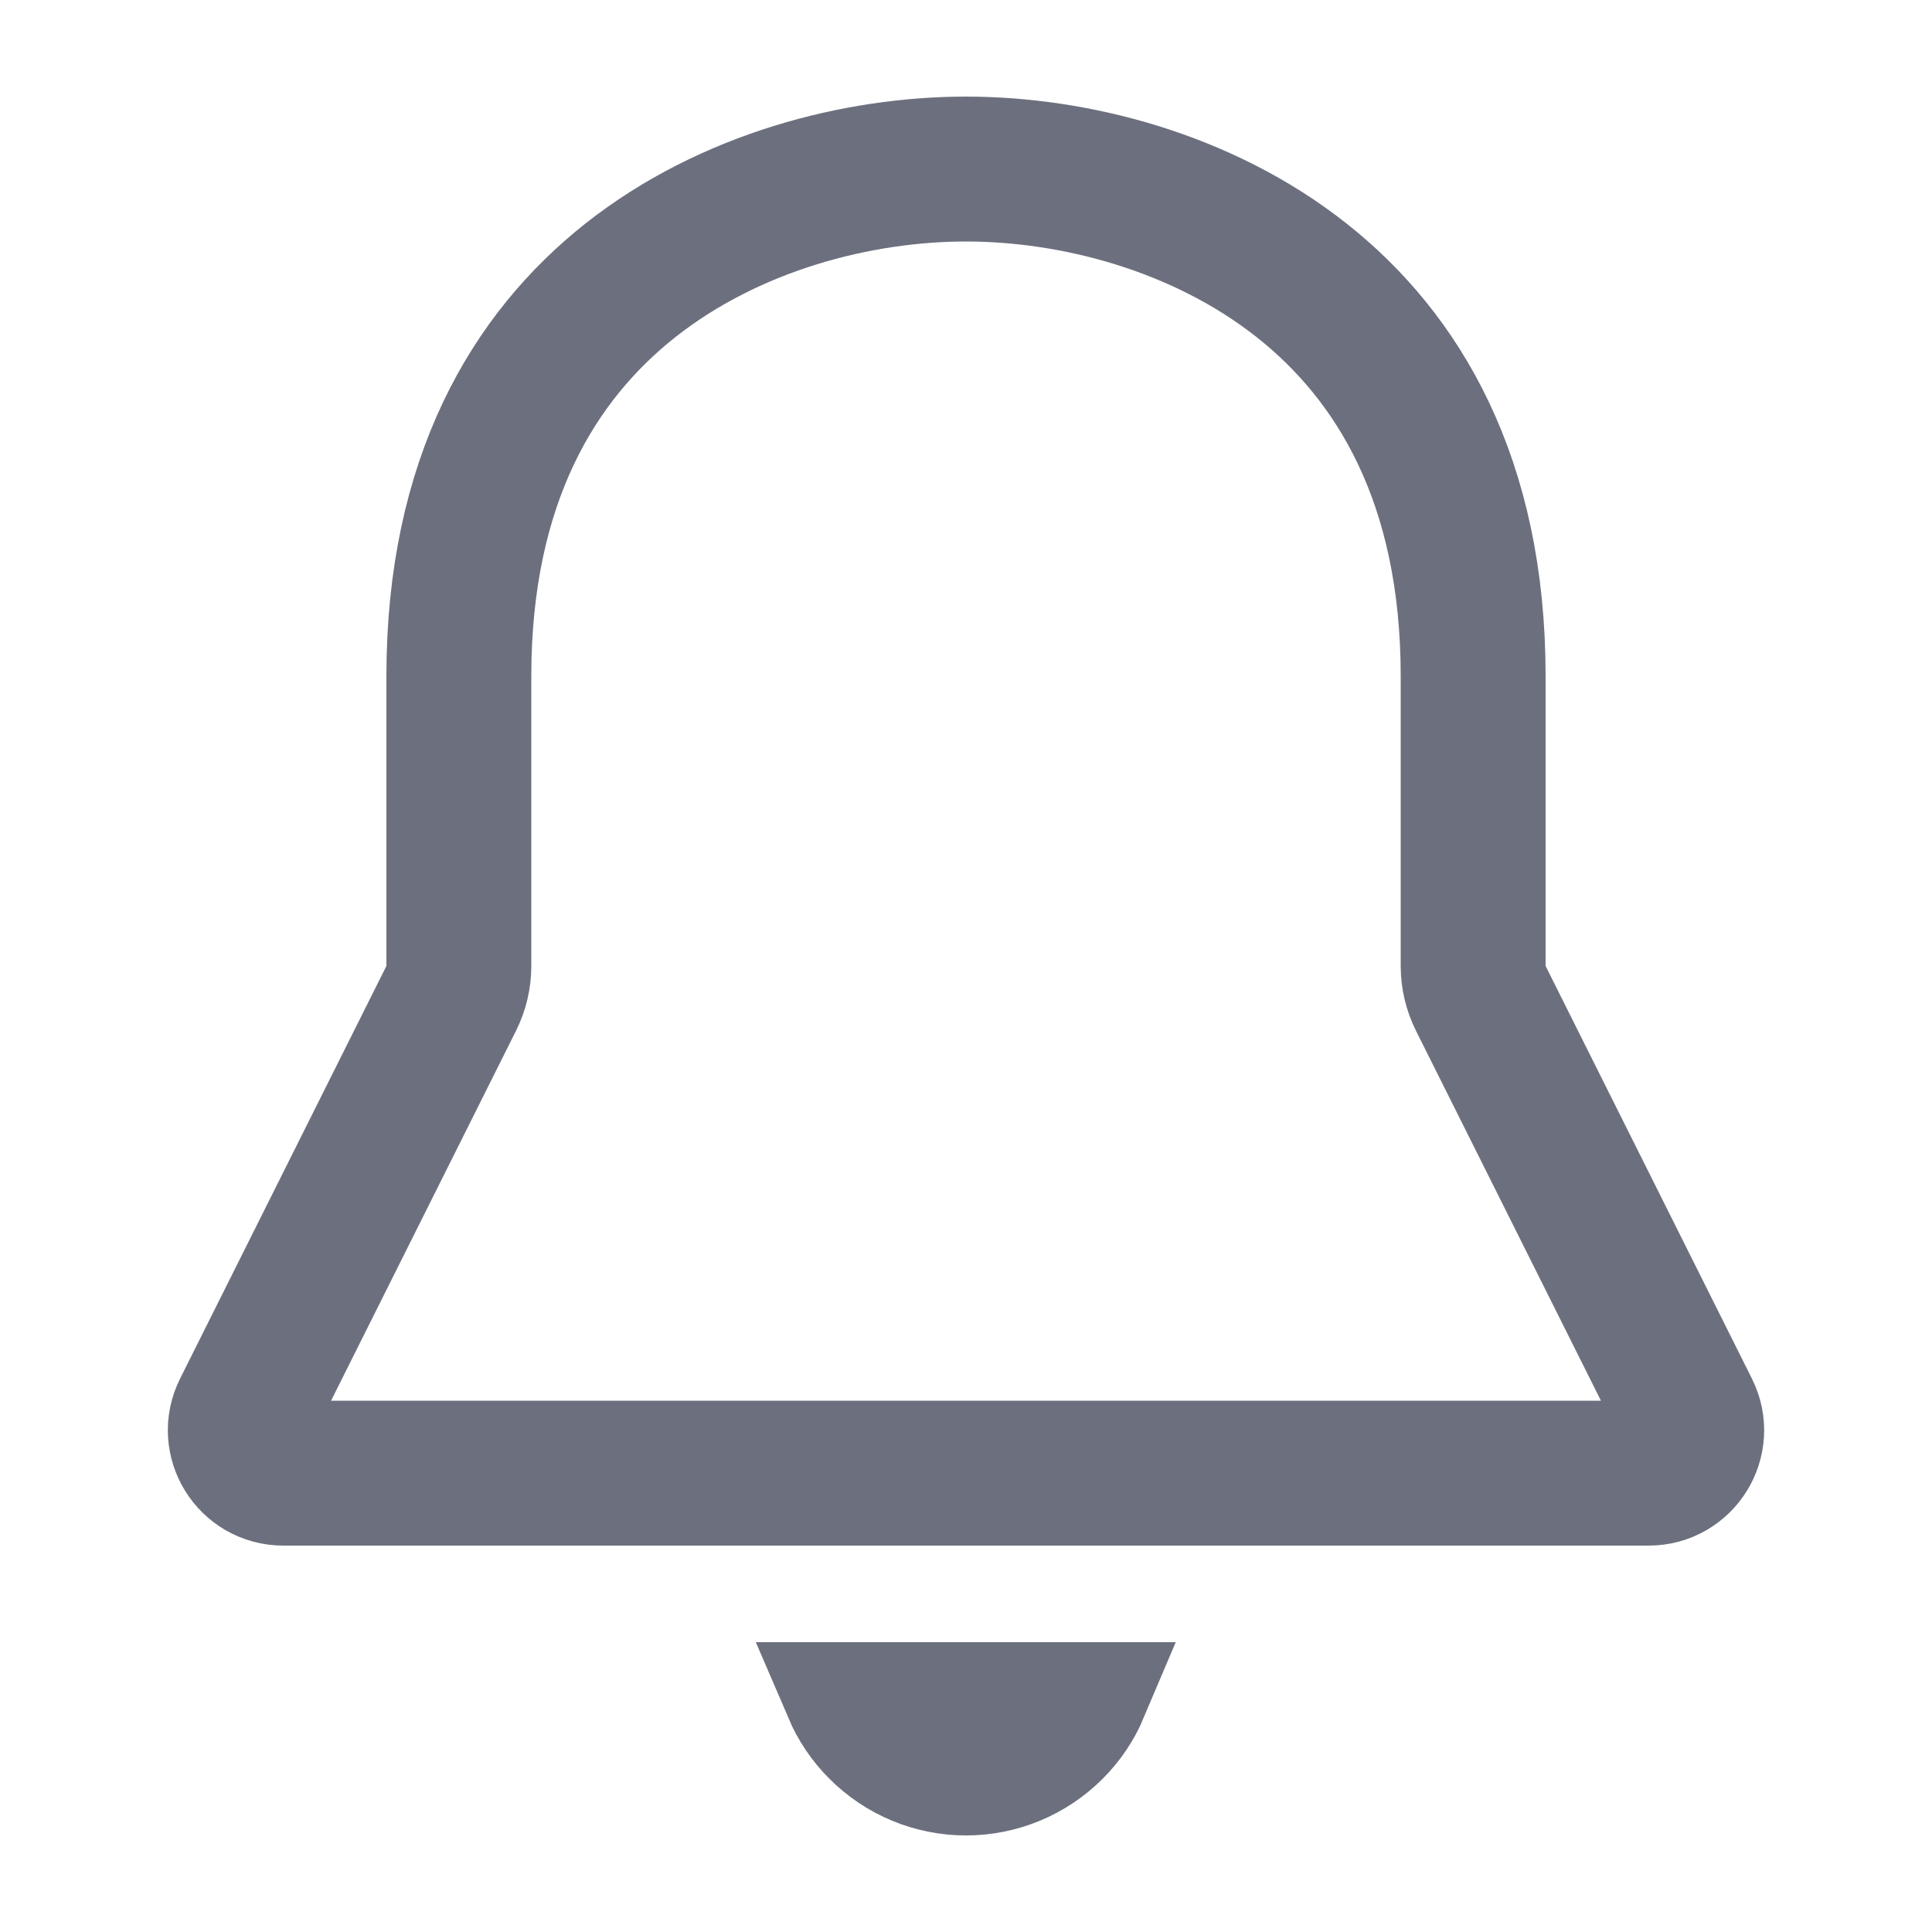
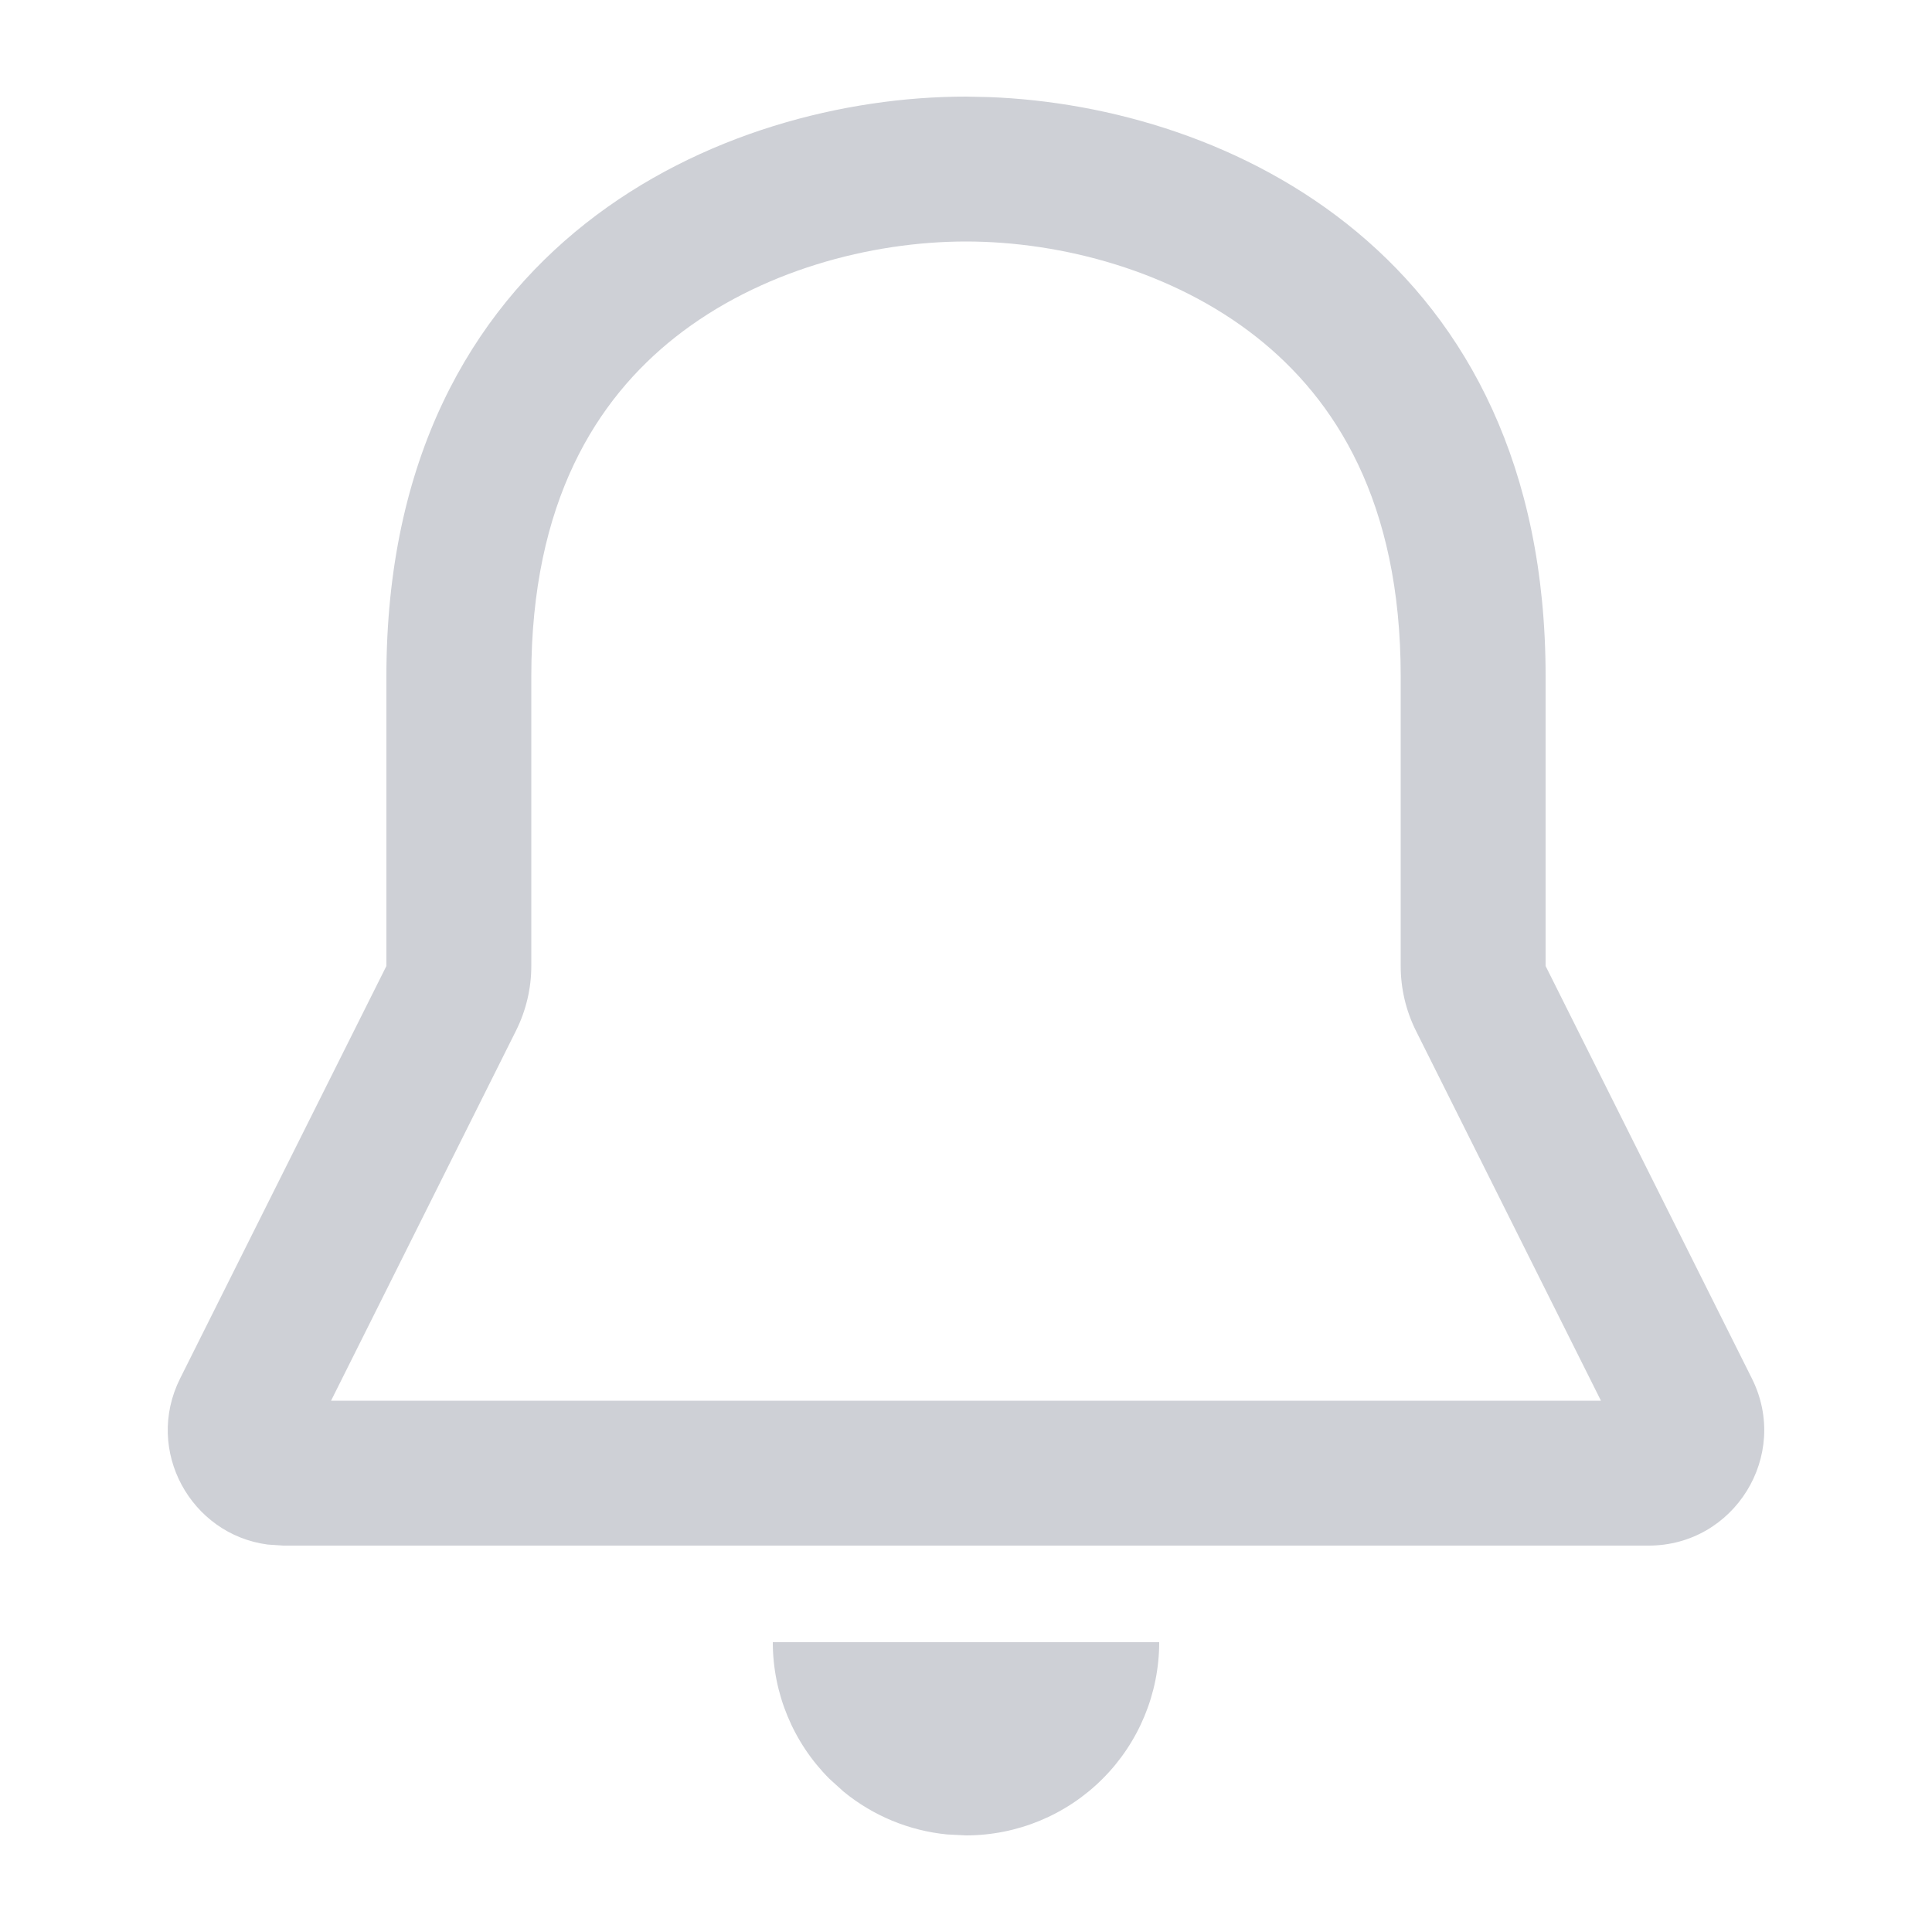
<svg xmlns="http://www.w3.org/2000/svg" width="20" height="20" viewBox="0 0 20 20" fill="none">
-   <path d="M8.677 17.562H11.323C11.252 17.73 11.148 17.885 11.017 18.016C10.747 18.286 10.381 18.438 10 18.438C9.619 18.438 9.253 18.286 8.984 18.016C8.852 17.885 8.749 17.73 8.677 17.562Z" stroke="#6C707E" stroke-width="1.125" />
-   <path d="M4.671 10.335C4.723 10.231 4.75 10.116 4.75 10V7C4.75 4.971 5.527 3.691 6.527 2.901C7.556 2.089 8.882 1.75 10 1.75C11.118 1.75 12.444 2.089 13.473 2.901C14.473 3.691 15.25 4.971 15.25 7V10C15.25 10.116 15.277 10.231 15.329 10.335L17.465 14.607C17.613 14.902 17.398 15.25 17.067 15.25H2.933C2.602 15.25 2.387 14.902 2.535 14.607L4.671 10.335Z" stroke="#6C707E" stroke-width="1.5" stroke-linejoin="round" />
+   <path fill-rule="evenodd" clip-rule="evenodd" d="M12 17C12 17.53 11.789 18.039 11.414 18.414C11.039 18.789 10.53 19 10 19L9.803 18.99C9.41 18.951 9.038 18.797 8.733 18.547L8.586 18.414C8.211 18.039 8 17.53 8 17H12ZM10.237 1.005C12.715 1.097 16 2.641 16 7V10L18.136 14.271C18.533 15.066 17.954 16 17.067 16H2.933L2.77 15.989C1.976 15.884 1.492 15.016 1.864 14.271L4 10V7C4 2.5 7.5 1 10 1L10.237 1.005ZM10 2.5C9.014 2.5 7.862 2.803 6.991 3.49C6.178 4.132 5.5 5.191 5.5 7V10C5.5 10.233 5.445 10.463 5.341 10.671L3.427 14.5H16.573L14.658 10.671C14.554 10.463 14.5 10.233 14.5 10V7C14.5 5.191 13.821 4.132 13.008 3.49C12.138 2.803 10.986 2.5 10 2.5Z" fill="#CED0D6" />
</svg>
